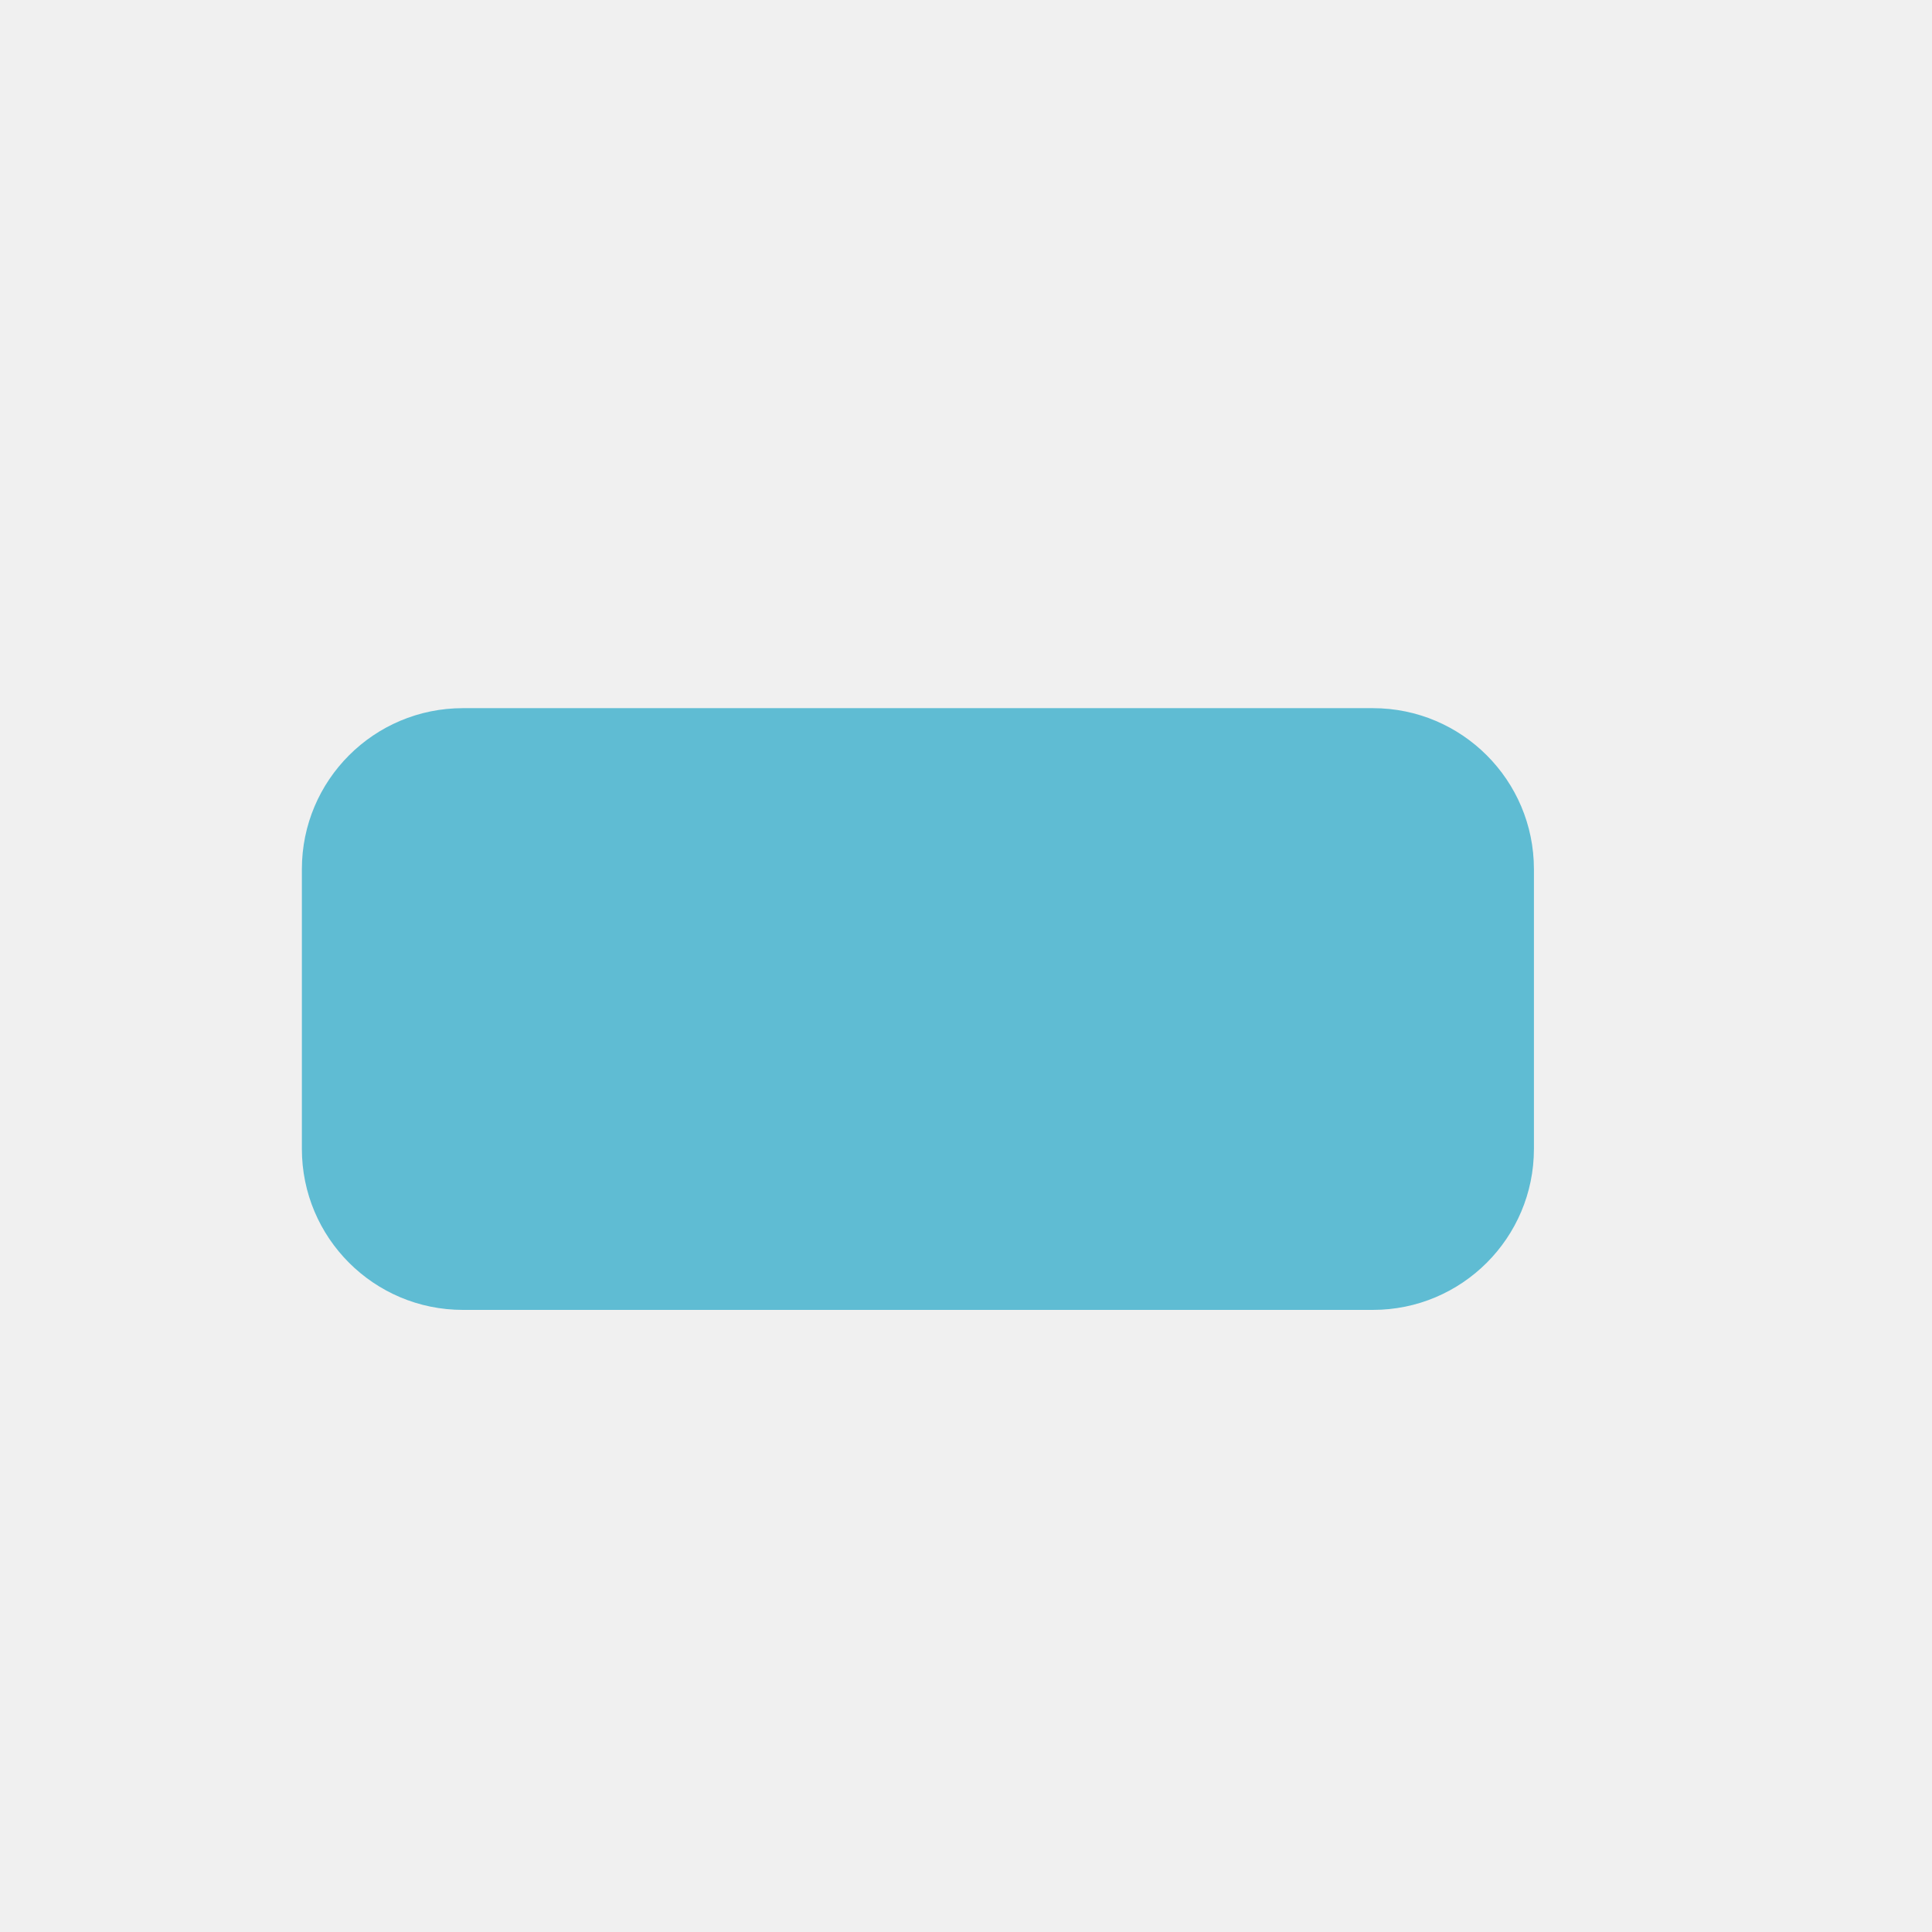
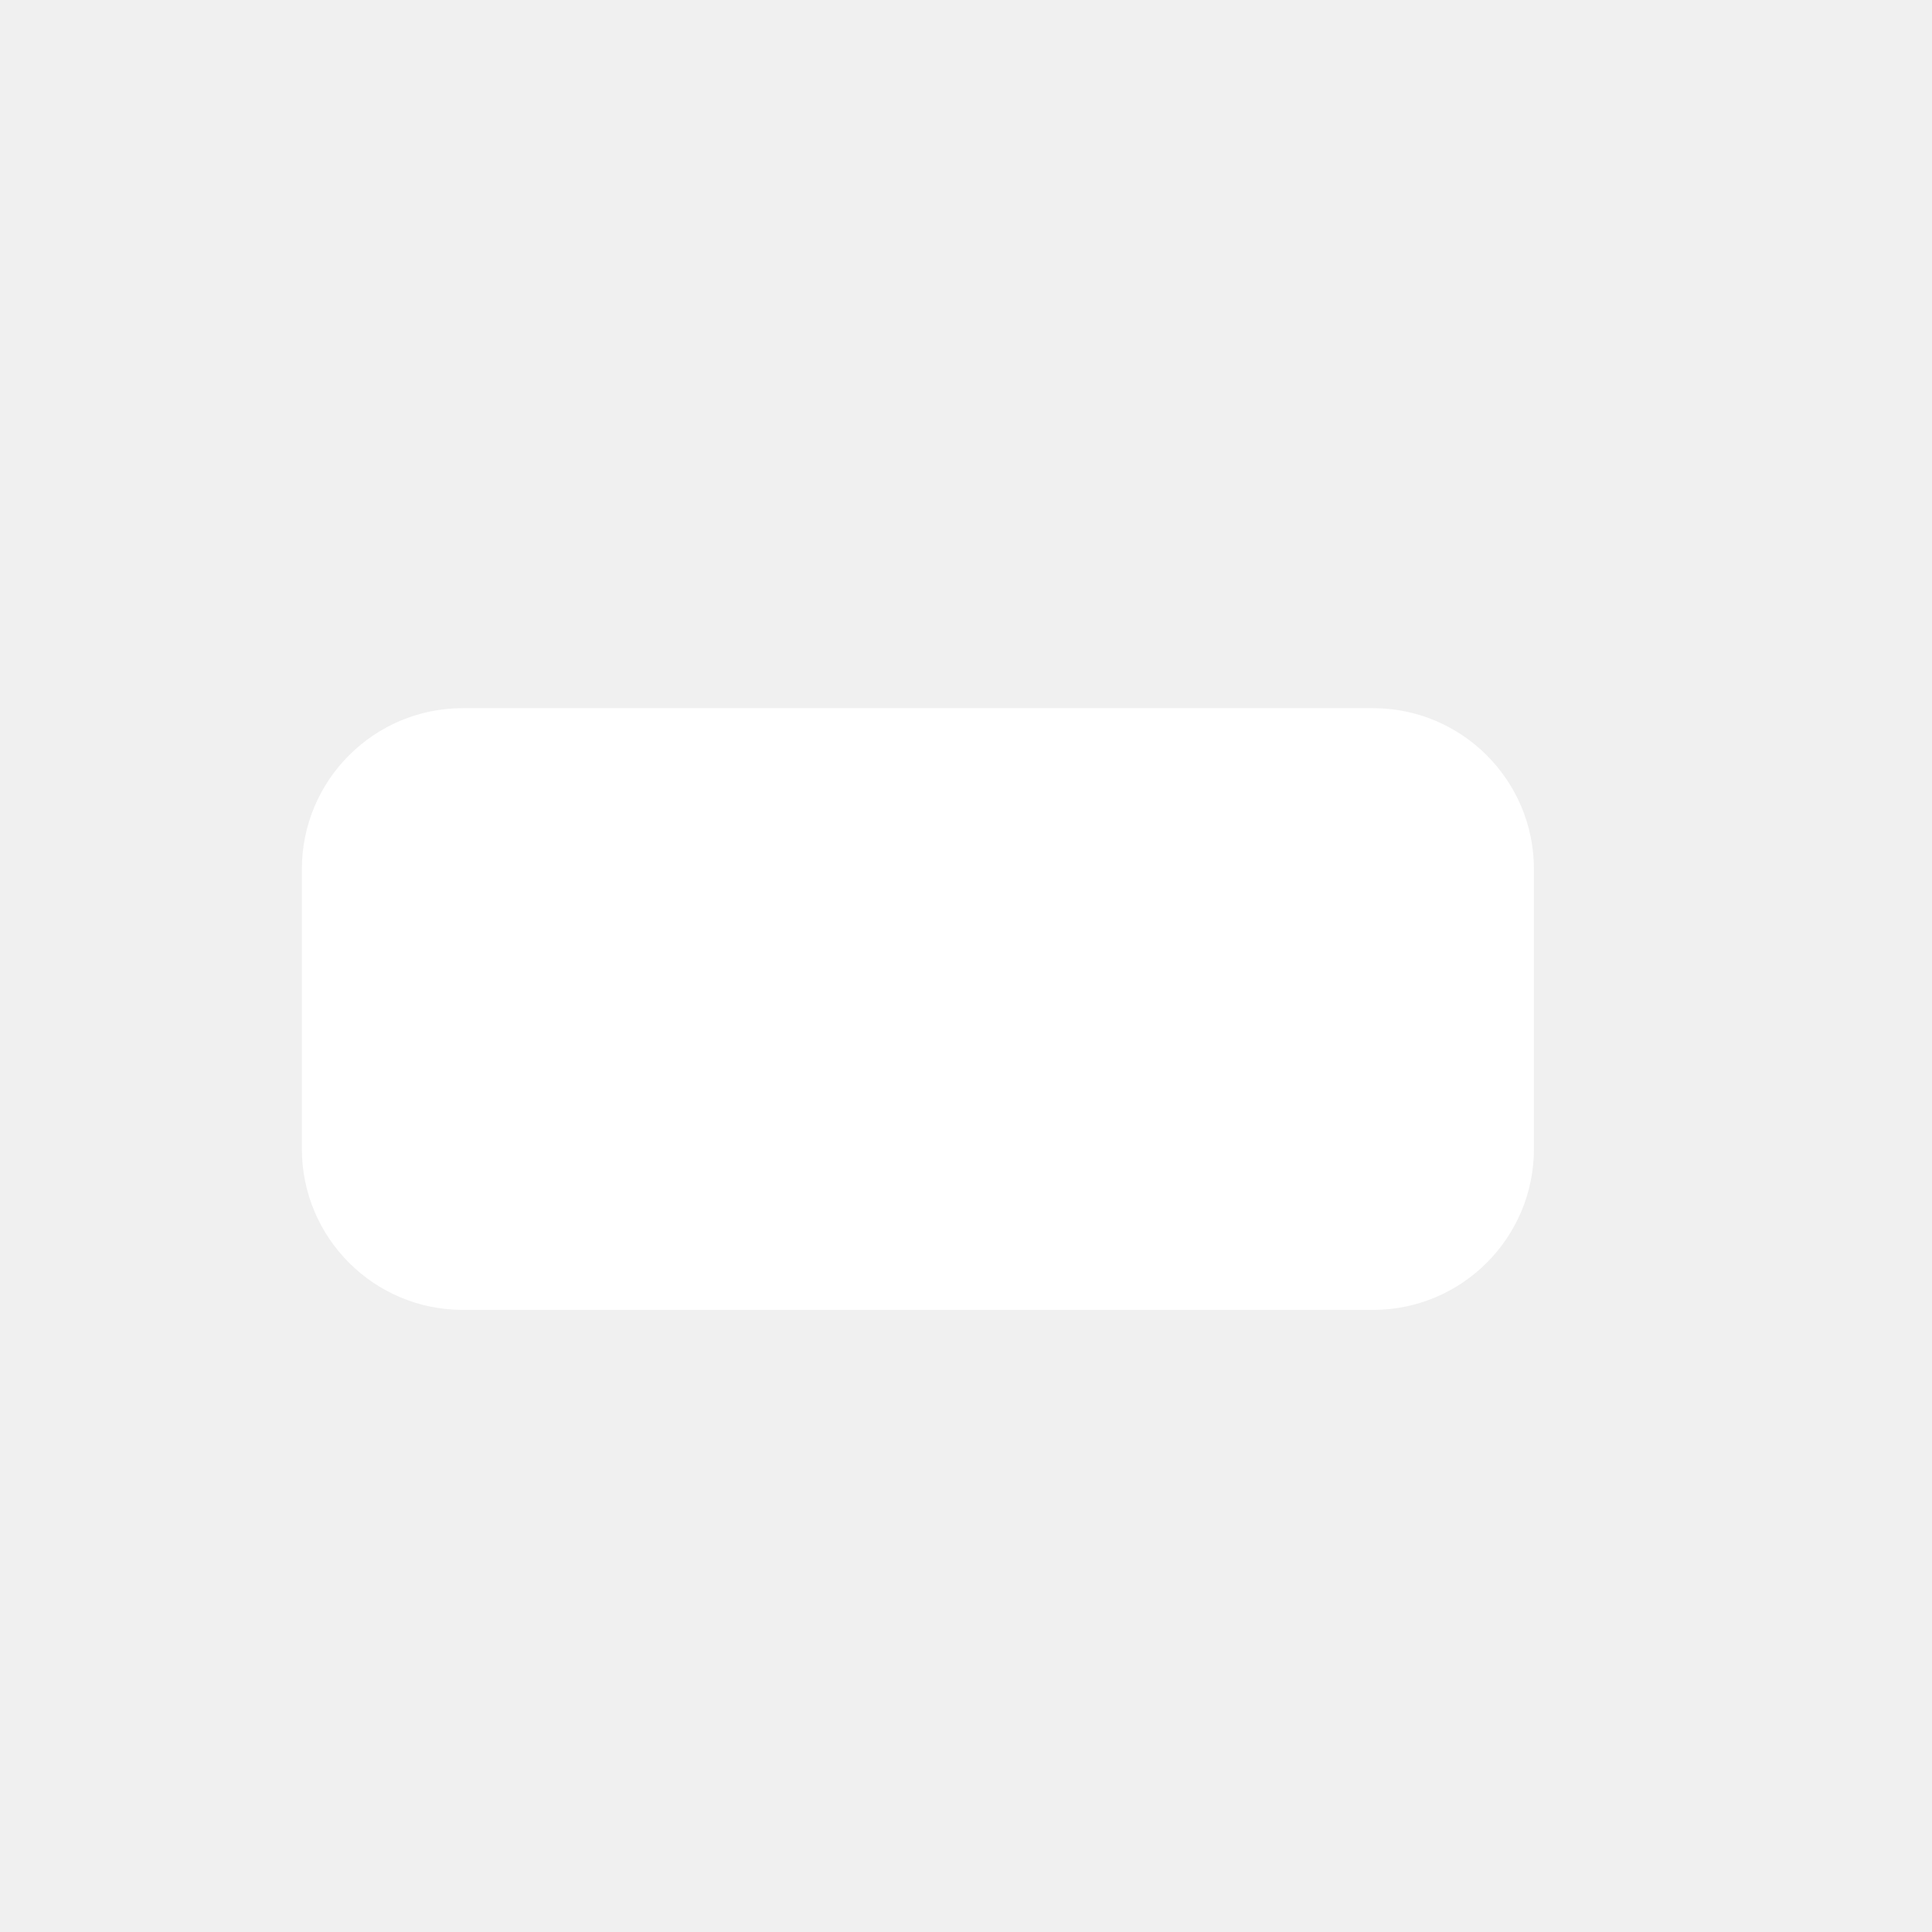
<svg xmlns="http://www.w3.org/2000/svg" version="1.1" id="repeat" x="0px" y="0px" viewBox="0 0 24 24" style="enable-background:new 0 0 24 24;" xml:space="preserve">
  <defs id="defs13" />
  <style type="text/css" id="style3">
	.st0{fill:#CF8B17;}
	.st1{fill:#FFFFFF;}
</style>
  <path class="st1" d="m -4.946,10.237 -2.6,0 c 0,1.5 -0.3,2.9 -1,4.2 -0.8,1.6 -2.1,2.8 -3.7,3.6 -1.5,0.8 -3.3,1.1 -4.9,0.8 -1.6,-0.2 -3.2,-1 -4.4,-2.1 -0.4,-0.3 -0.4,-0.9 -0.1,-1.2 0.3,-0.4 0.9,-0.4 1.2,-0.1 l 0,0 c 1,0.7 2.2,1.1 3.4,1.1 1.2,0 2.3,-0.3 3.3,-1 0.9,-0.6 1.6,-1.5 2,-2.6 0.3,-0.9 0.4,-1.8 0.2,-2.8 l -2.4,0 c -0.4,0 -0.7,-0.3 -0.7,-0.7 0,-0.2 0.1,-0.3 0.2,-0.4 l 4.4,-4.4 c 0.3,-0.3 0.7,-0.3 0.9,0 l 4.4,4.4 c 0.3,0.3 0.4,0.6 0.3,0.9 -0.1,0.3 -0.3,0.3 -0.5,0.3 z" id="path9" style="fill:#ffffff" />
-   <rect style="opacity:1;fill:#5fbcd3;fill-opacity:1;fill-rule:nonzero;stroke:none;stroke-width:1;stroke-linecap:square;stroke-linejoin:round;stroke-miterlimit:4;stroke-dasharray:none;stroke-dashoffset:0;stroke-opacity:0.078" id="rect4143-1" width="7.475" height="15.305" x="8.797" y="3.75" rx="2" ry="2" transform="matrix(0,1,1,0,0,0)" />
+   <rect style="opacity:1;fill:#ffffff;fill-opacity:1;fill-rule:nonzero;stroke:none;stroke-width:1;stroke-linecap:square;stroke-linejoin:round;stroke-miterlimit:4;stroke-dasharray:none;stroke-dashoffset:0;stroke-opacity:0.078" id="rect4143-1" width="7.475" height="15.305" x="8.797" y="3.75" rx="2" ry="2" transform="matrix(0,1,1,0,0,0)" />
</svg>
